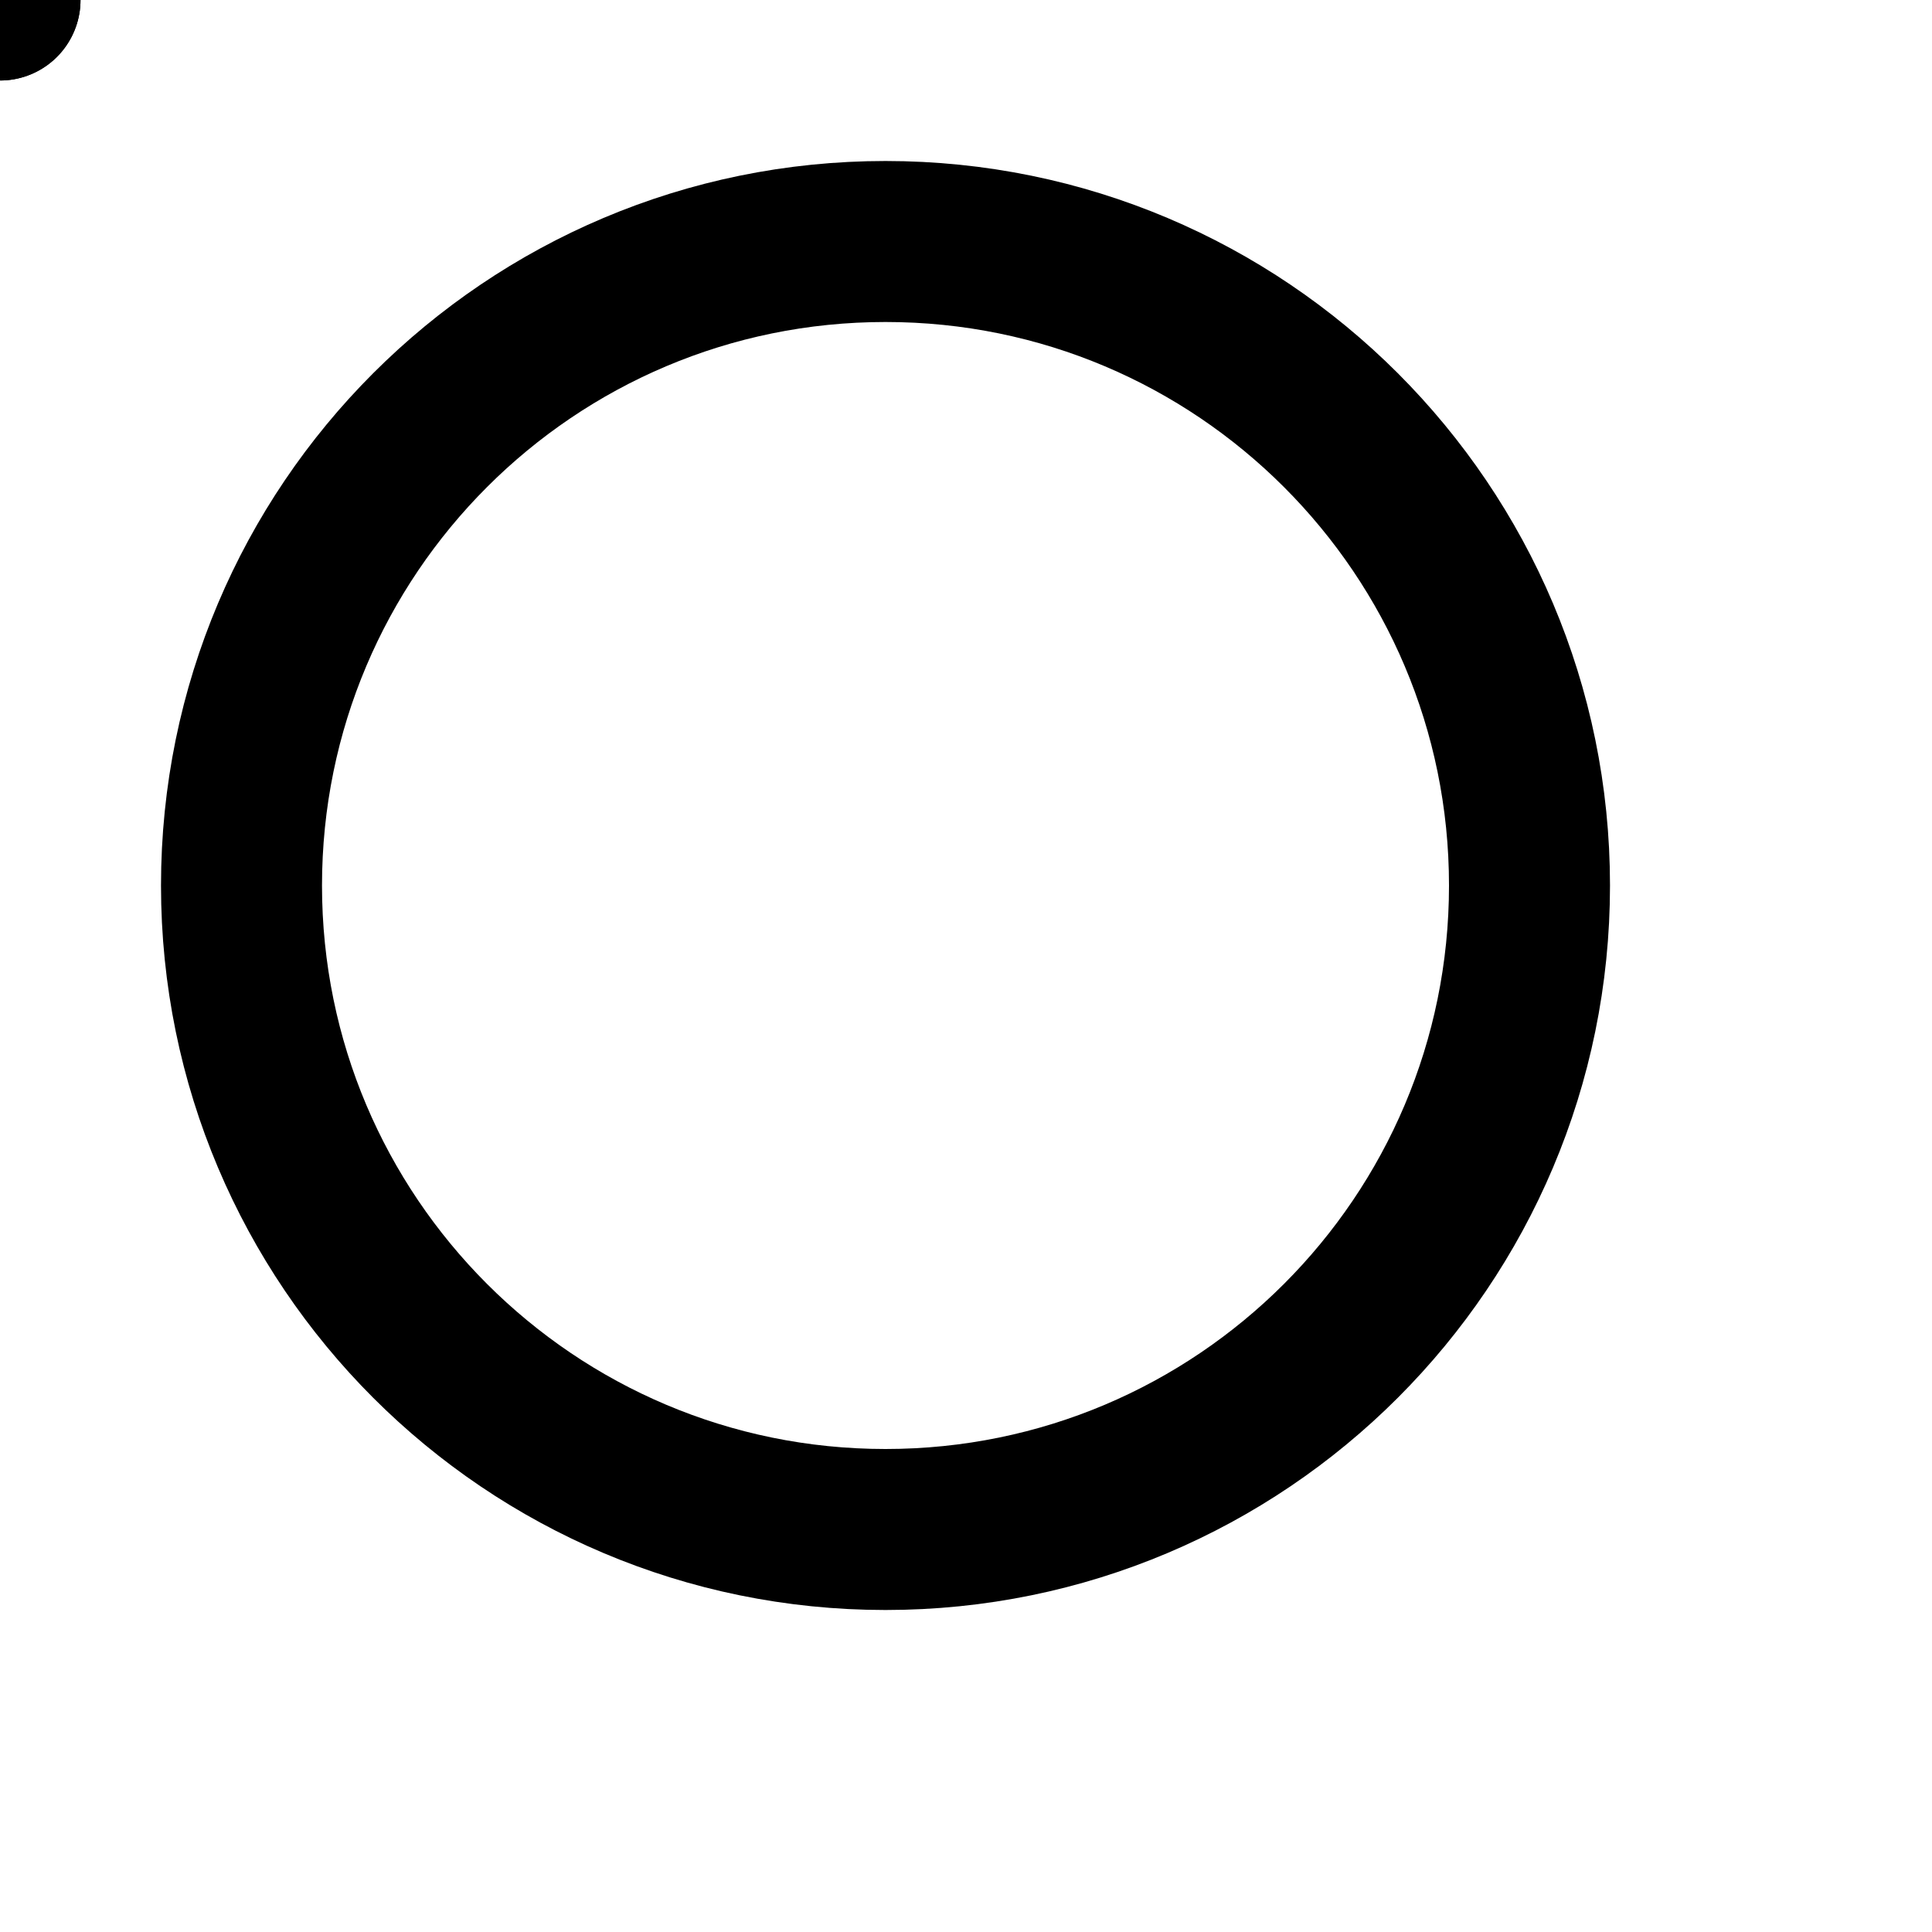
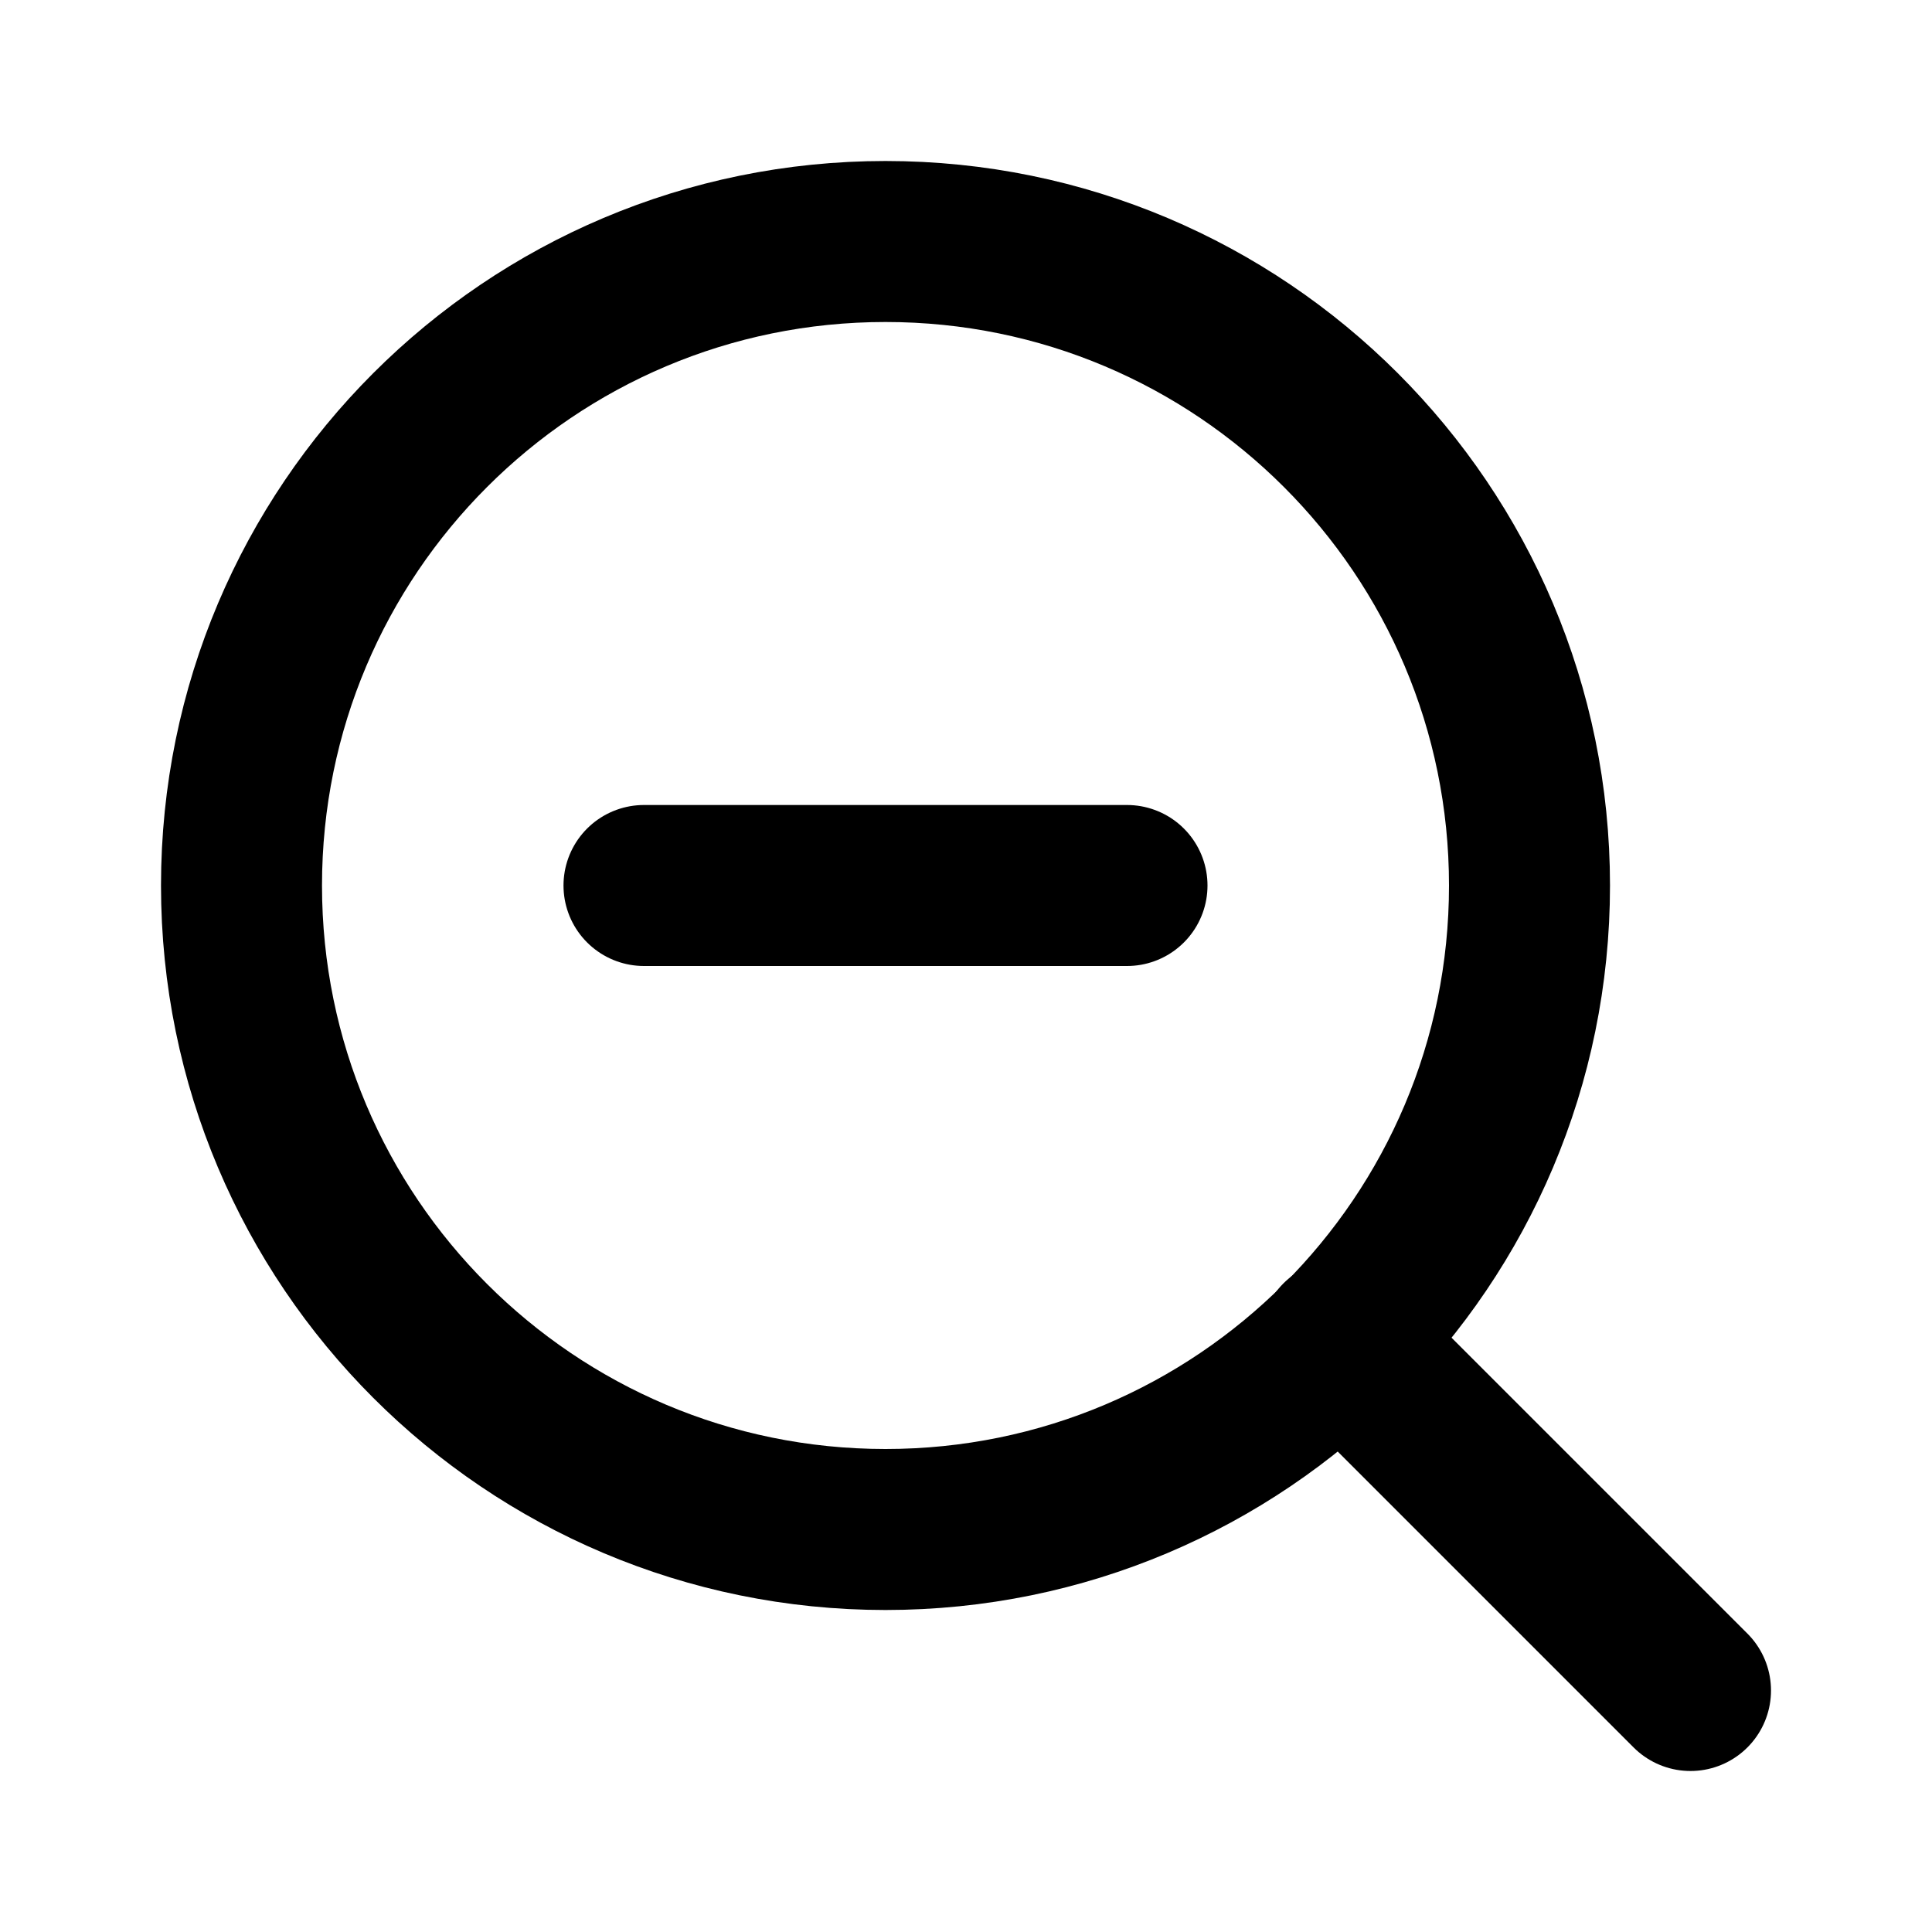
<svg xmlns="http://www.w3.org/2000/svg" viewBox="0 0 24 24" fill="none" stroke="currentColor" stroke-width="2" stroke-linecap="round" stroke-linejoin="round">
  <circle cx="11" cy="11" r="8" />
-   <line />
-   <line />
+   <line x1="21" x2="16.65" y1="21" y2="16.65" />
+   <line x1="8" x2="14" y1="11" y2="11" />
</svg>
